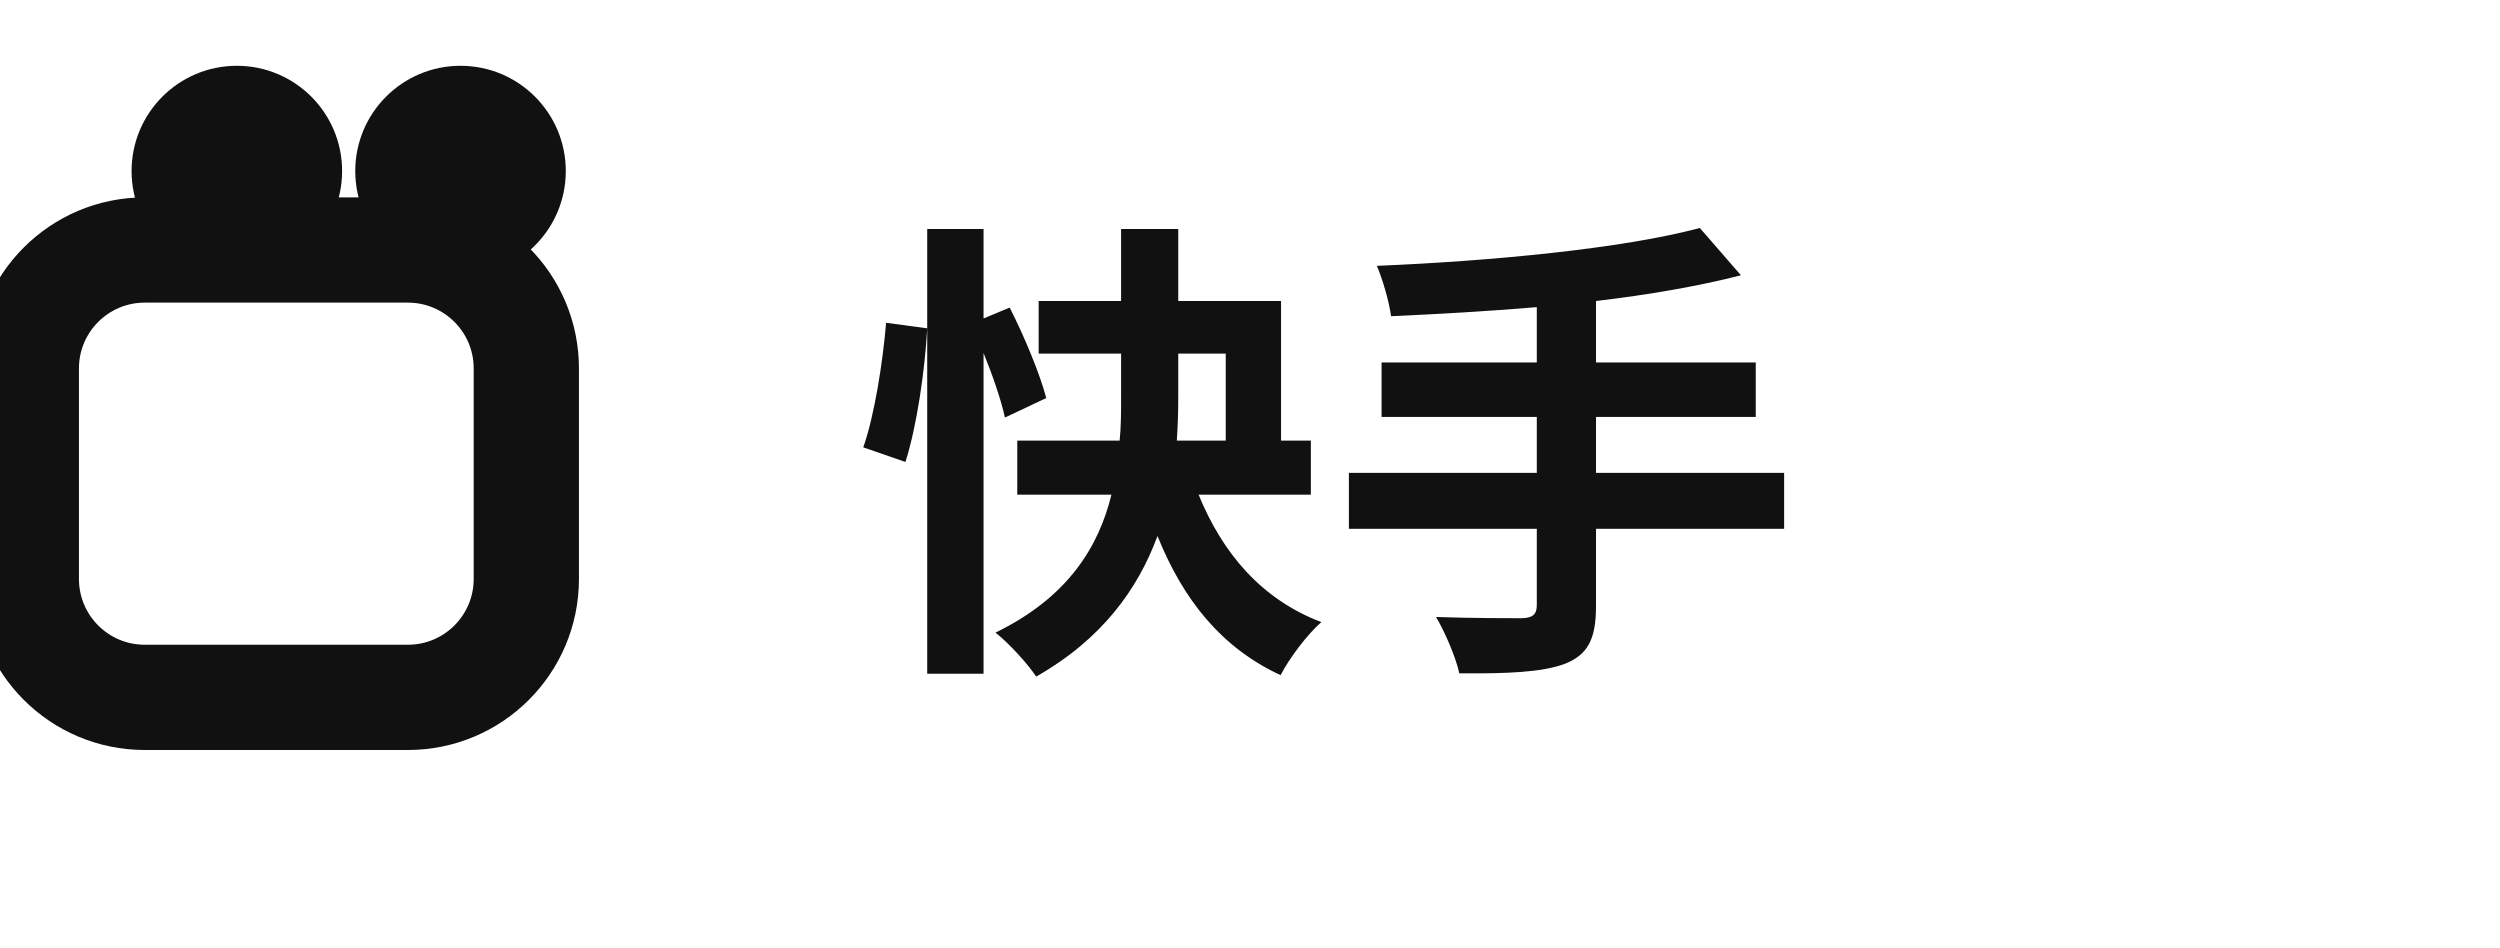
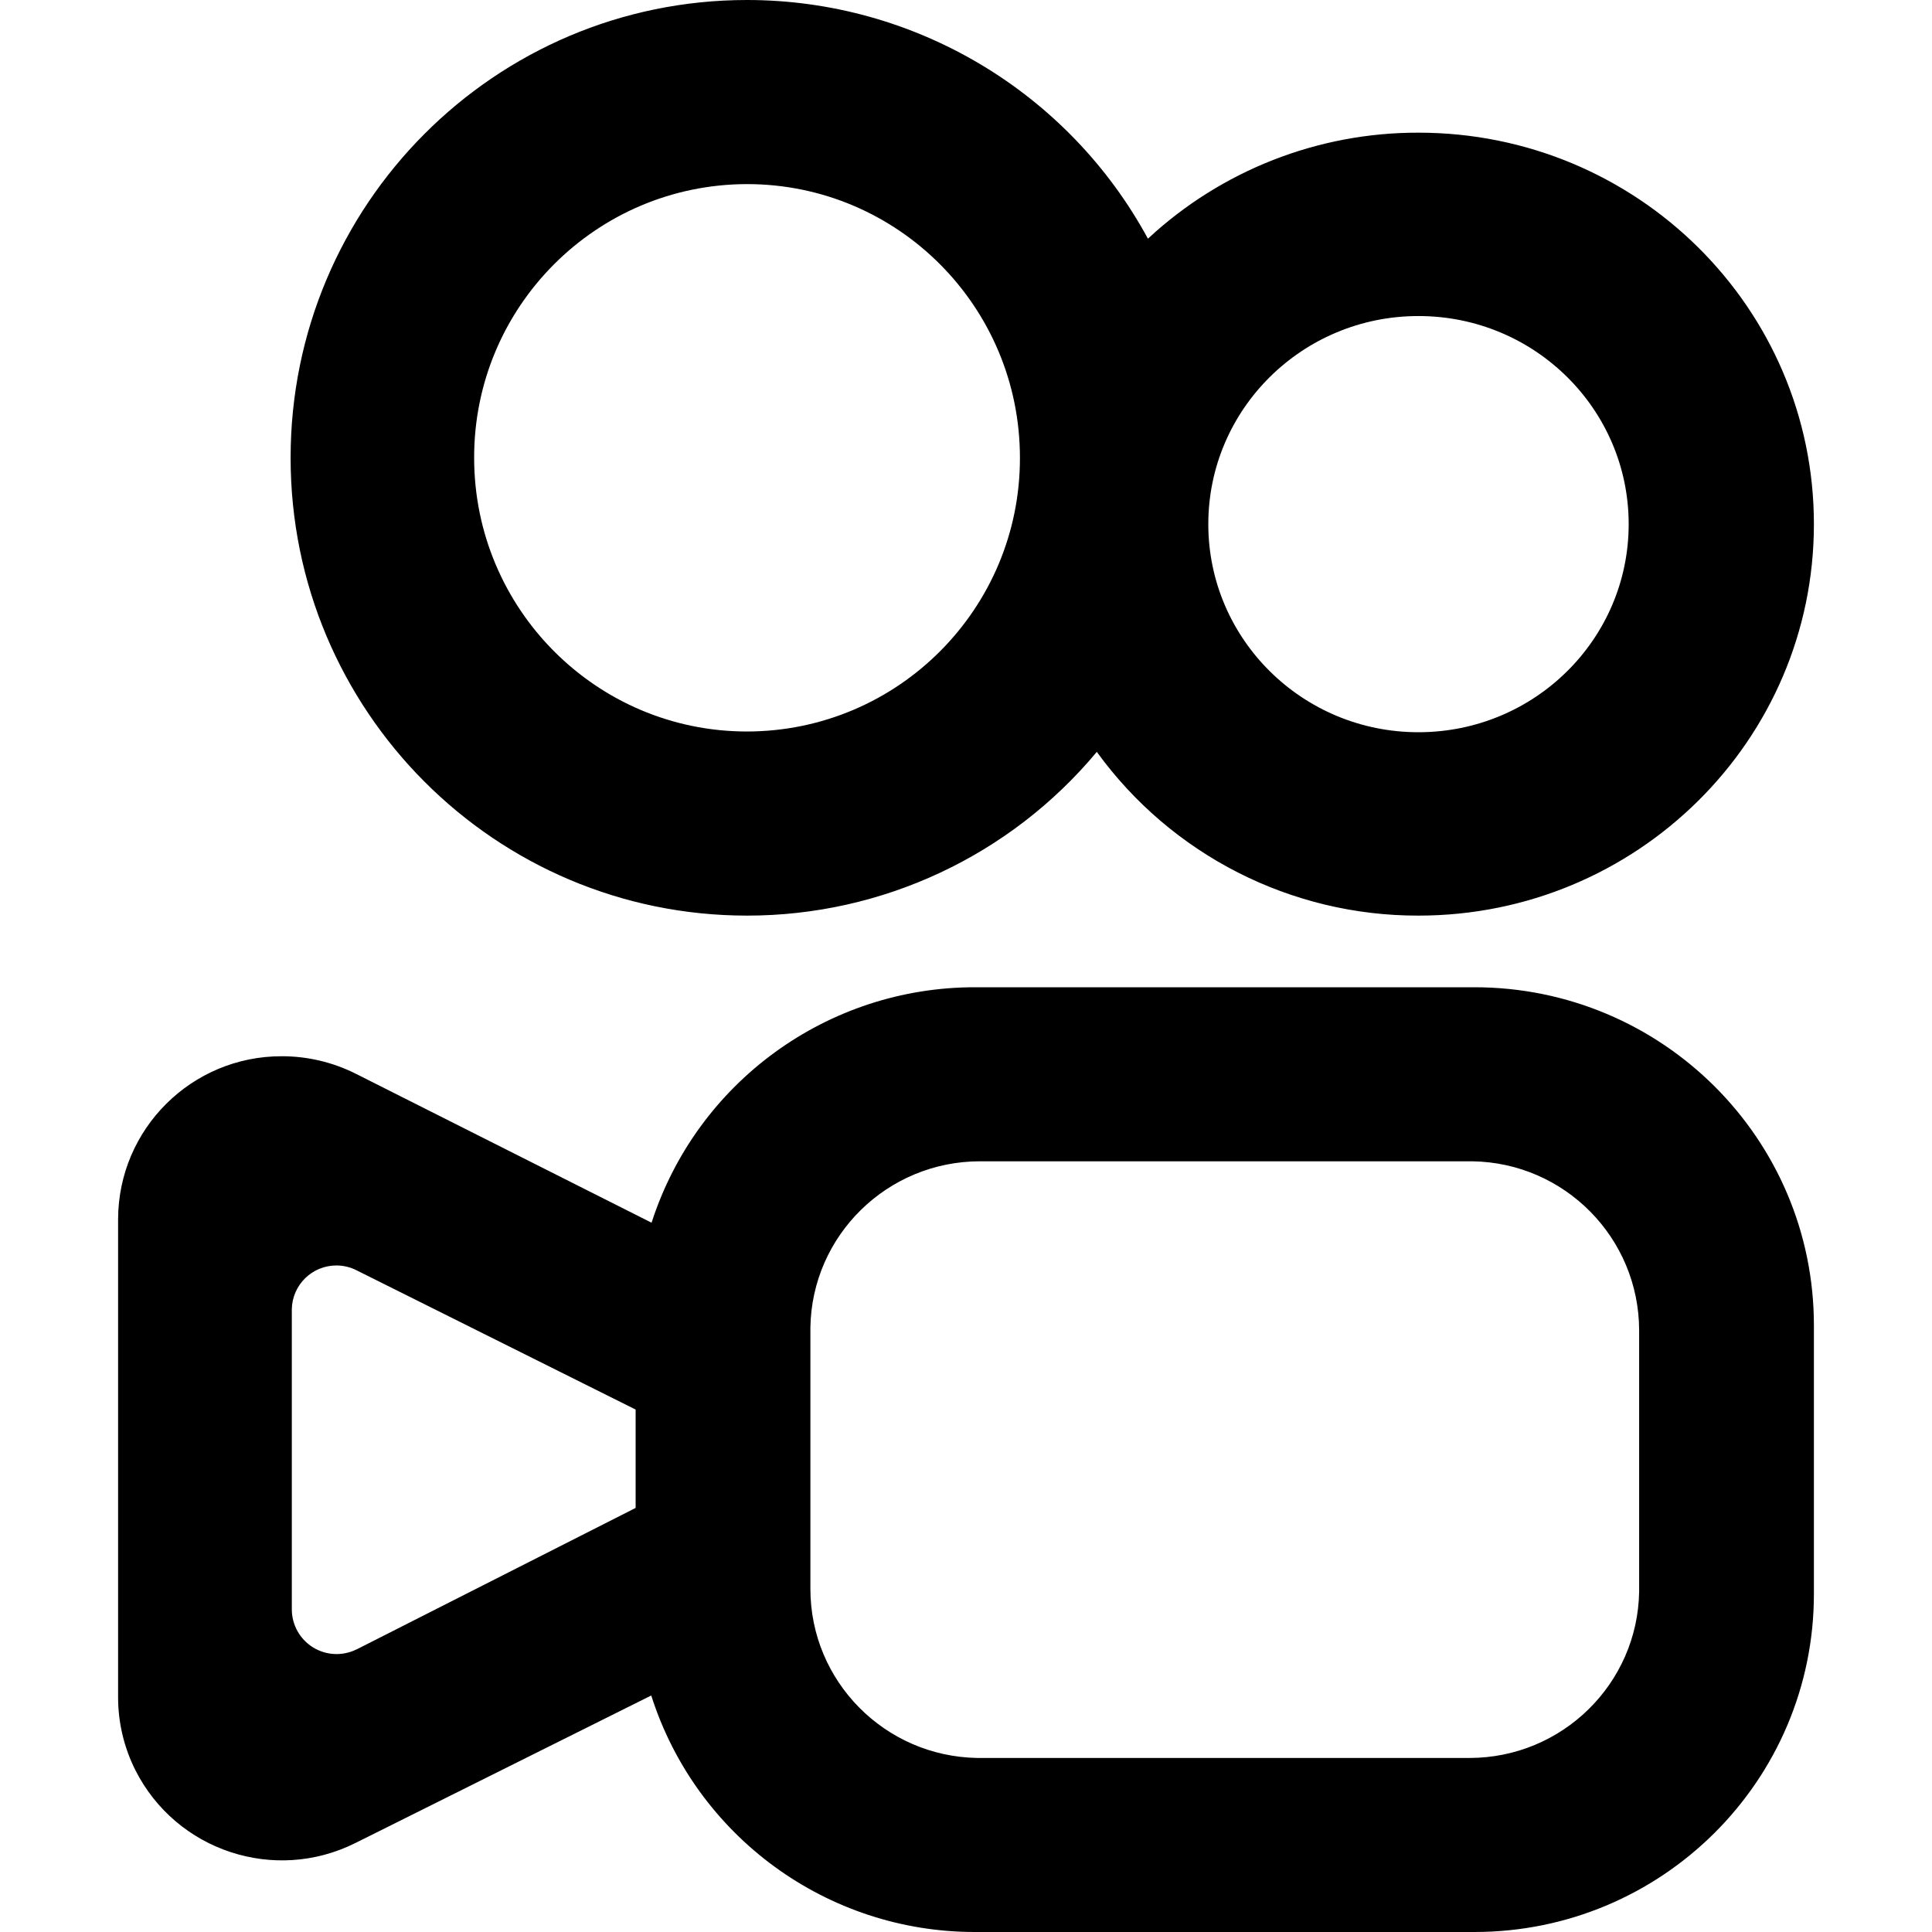
- <svg xmlns="http://www.w3.org/2000/svg" viewBox="0 0 190 72" role="img" aria-label="快手">
-   <rect x="2" y="19" width="38" height="34" rx="9" fill="none" stroke="#111" stroke-width="8" />
-   <circle cx="18" cy="13" r="8" fill="#111" />
-   <circle cx="35" cy="13" r="8" fill="#111" />
-   <text x="65" y="48" fill="#111" font-family="PingFang SC, Microsoft YaHei, sans-serif" font-size="36" font-weight="800">快手</text>
+ <svg xmlns="http://www.w3.org/2000/svg" role="img" viewBox="0 0 24 24">
+   <path d="M18.315 12.264c2.33 0 4.218 1.88 4.218 4.2V19.8c0 2.32-1.888 4.2-4.218 4.2h-6.202a4.218 4.218 0 0 1-4.023-2.938l-3.676 1.833a2.04 2.04 0 0 1-2.731-.903 2.015 2.015 0 0 1-.216-.907v-5.94a2.03 2.03 0 0 1 2.035-2.024 2.044 2.044 0 0 1 .919.218l3.673 1.85a4.218 4.218 0 0 1 4.02-2.925zm-.062 2.162h-6.078c-1.153 0-2.09.921-2.108 2.065v3.247c0 1.148.925 2.081 2.073 2.1h6.113c1.153 0 2.09-.922 2.109-2.065v-3.247a2.104 2.104 0 0 0-2.074-2.1zM4.18 15.72a.554.554 0 0 0-.555.542v3.734a.556.556 0 0 0 .798.496l.01-.004 3.463-1.756V17.51l-3.467-1.73a.557.557 0 0 0-.249-.06zM9.28 0a5.667 5.667 0 0 1 4.98 2.965 4.921 4.921 0 0 1 3.36-1.317c2.714 0 4.913 2.177 4.913 4.863 0 2.686-2.2 4.863-4.912 4.863a4.921 4.921 0 0 1-3.996-2.034 5.651 5.651 0 0 1-4.345 2.034c-3.131 0-5.67-2.546-5.67-5.687C3.61 2.546 6.149 0 9.28 0Zm8.34 3.926c-1.441 0-2.61 1.157-2.61 2.585s1.169 2.585 2.61 2.585c1.443 0 2.612-1.157 2.612-2.585s-1.169-2.585-2.611-2.585zM9.28 2.287a3.395 3.395 0 0 0-3.39 3.4c0 1.877 1.518 3.4 3.39 3.4a3.395 3.395 0 0 0 3.39-3.4c0-1.878-1.518-3.4-3.39-3.4z" />
</svg>
